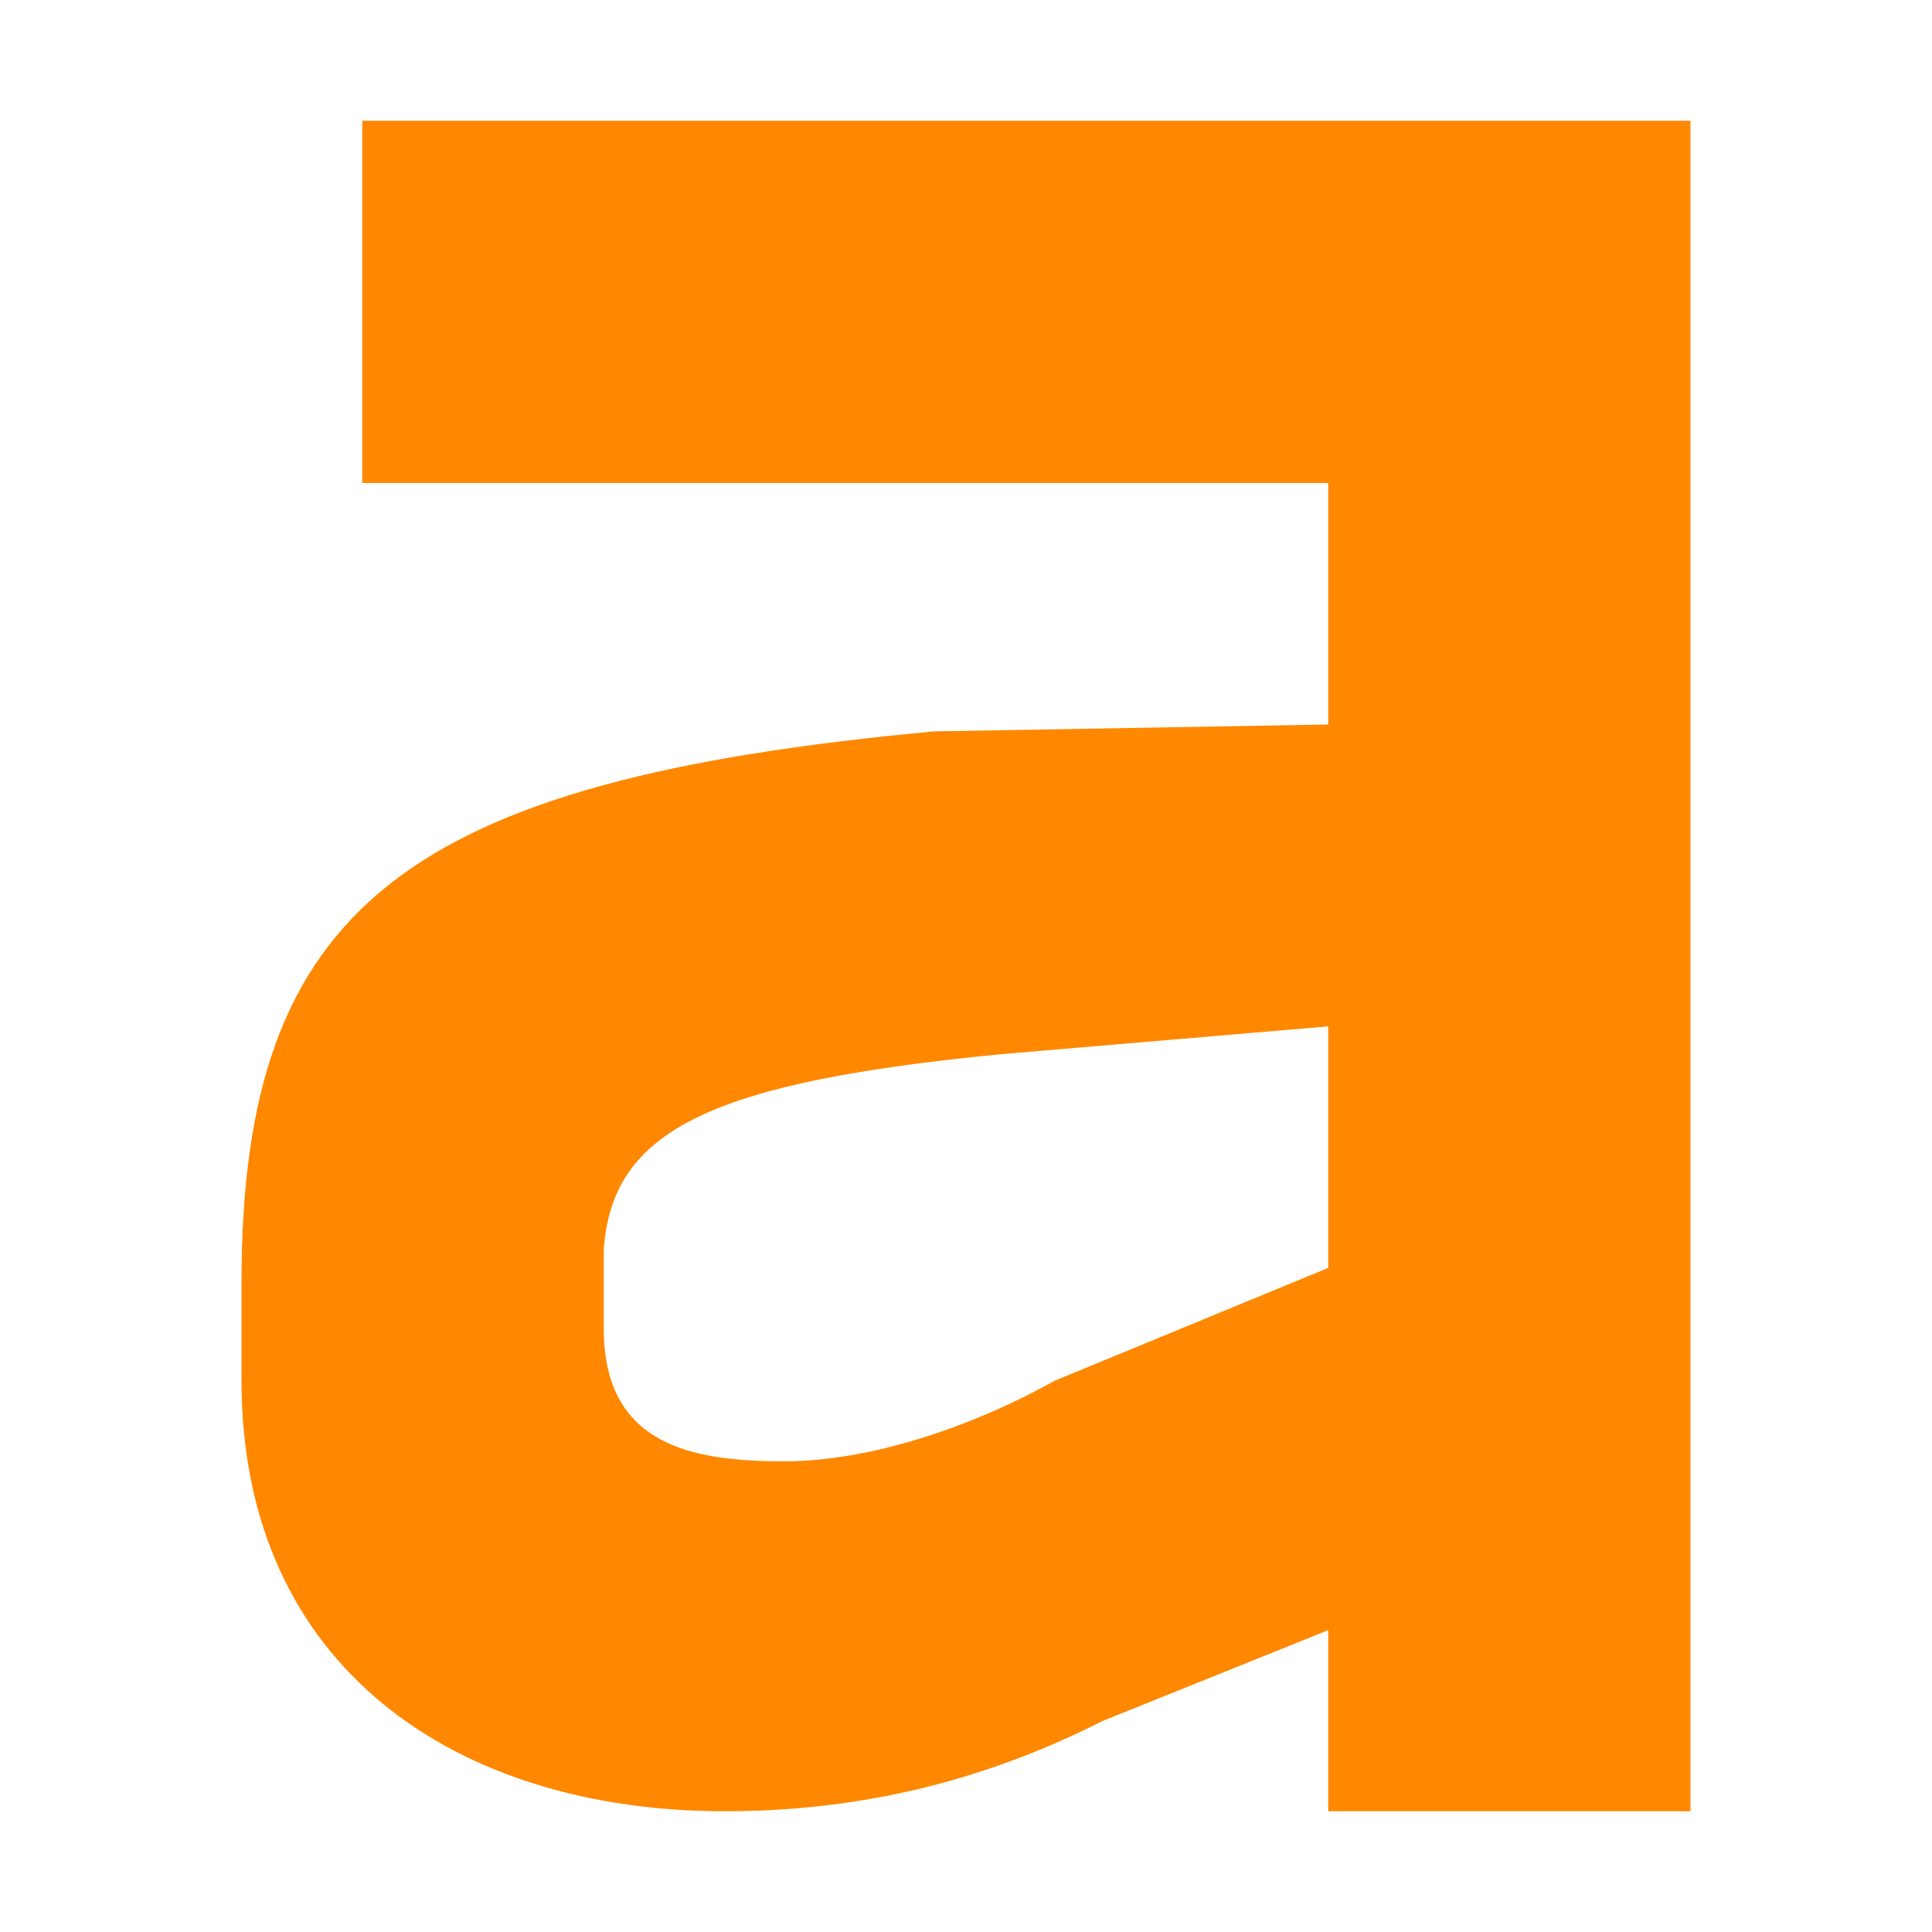
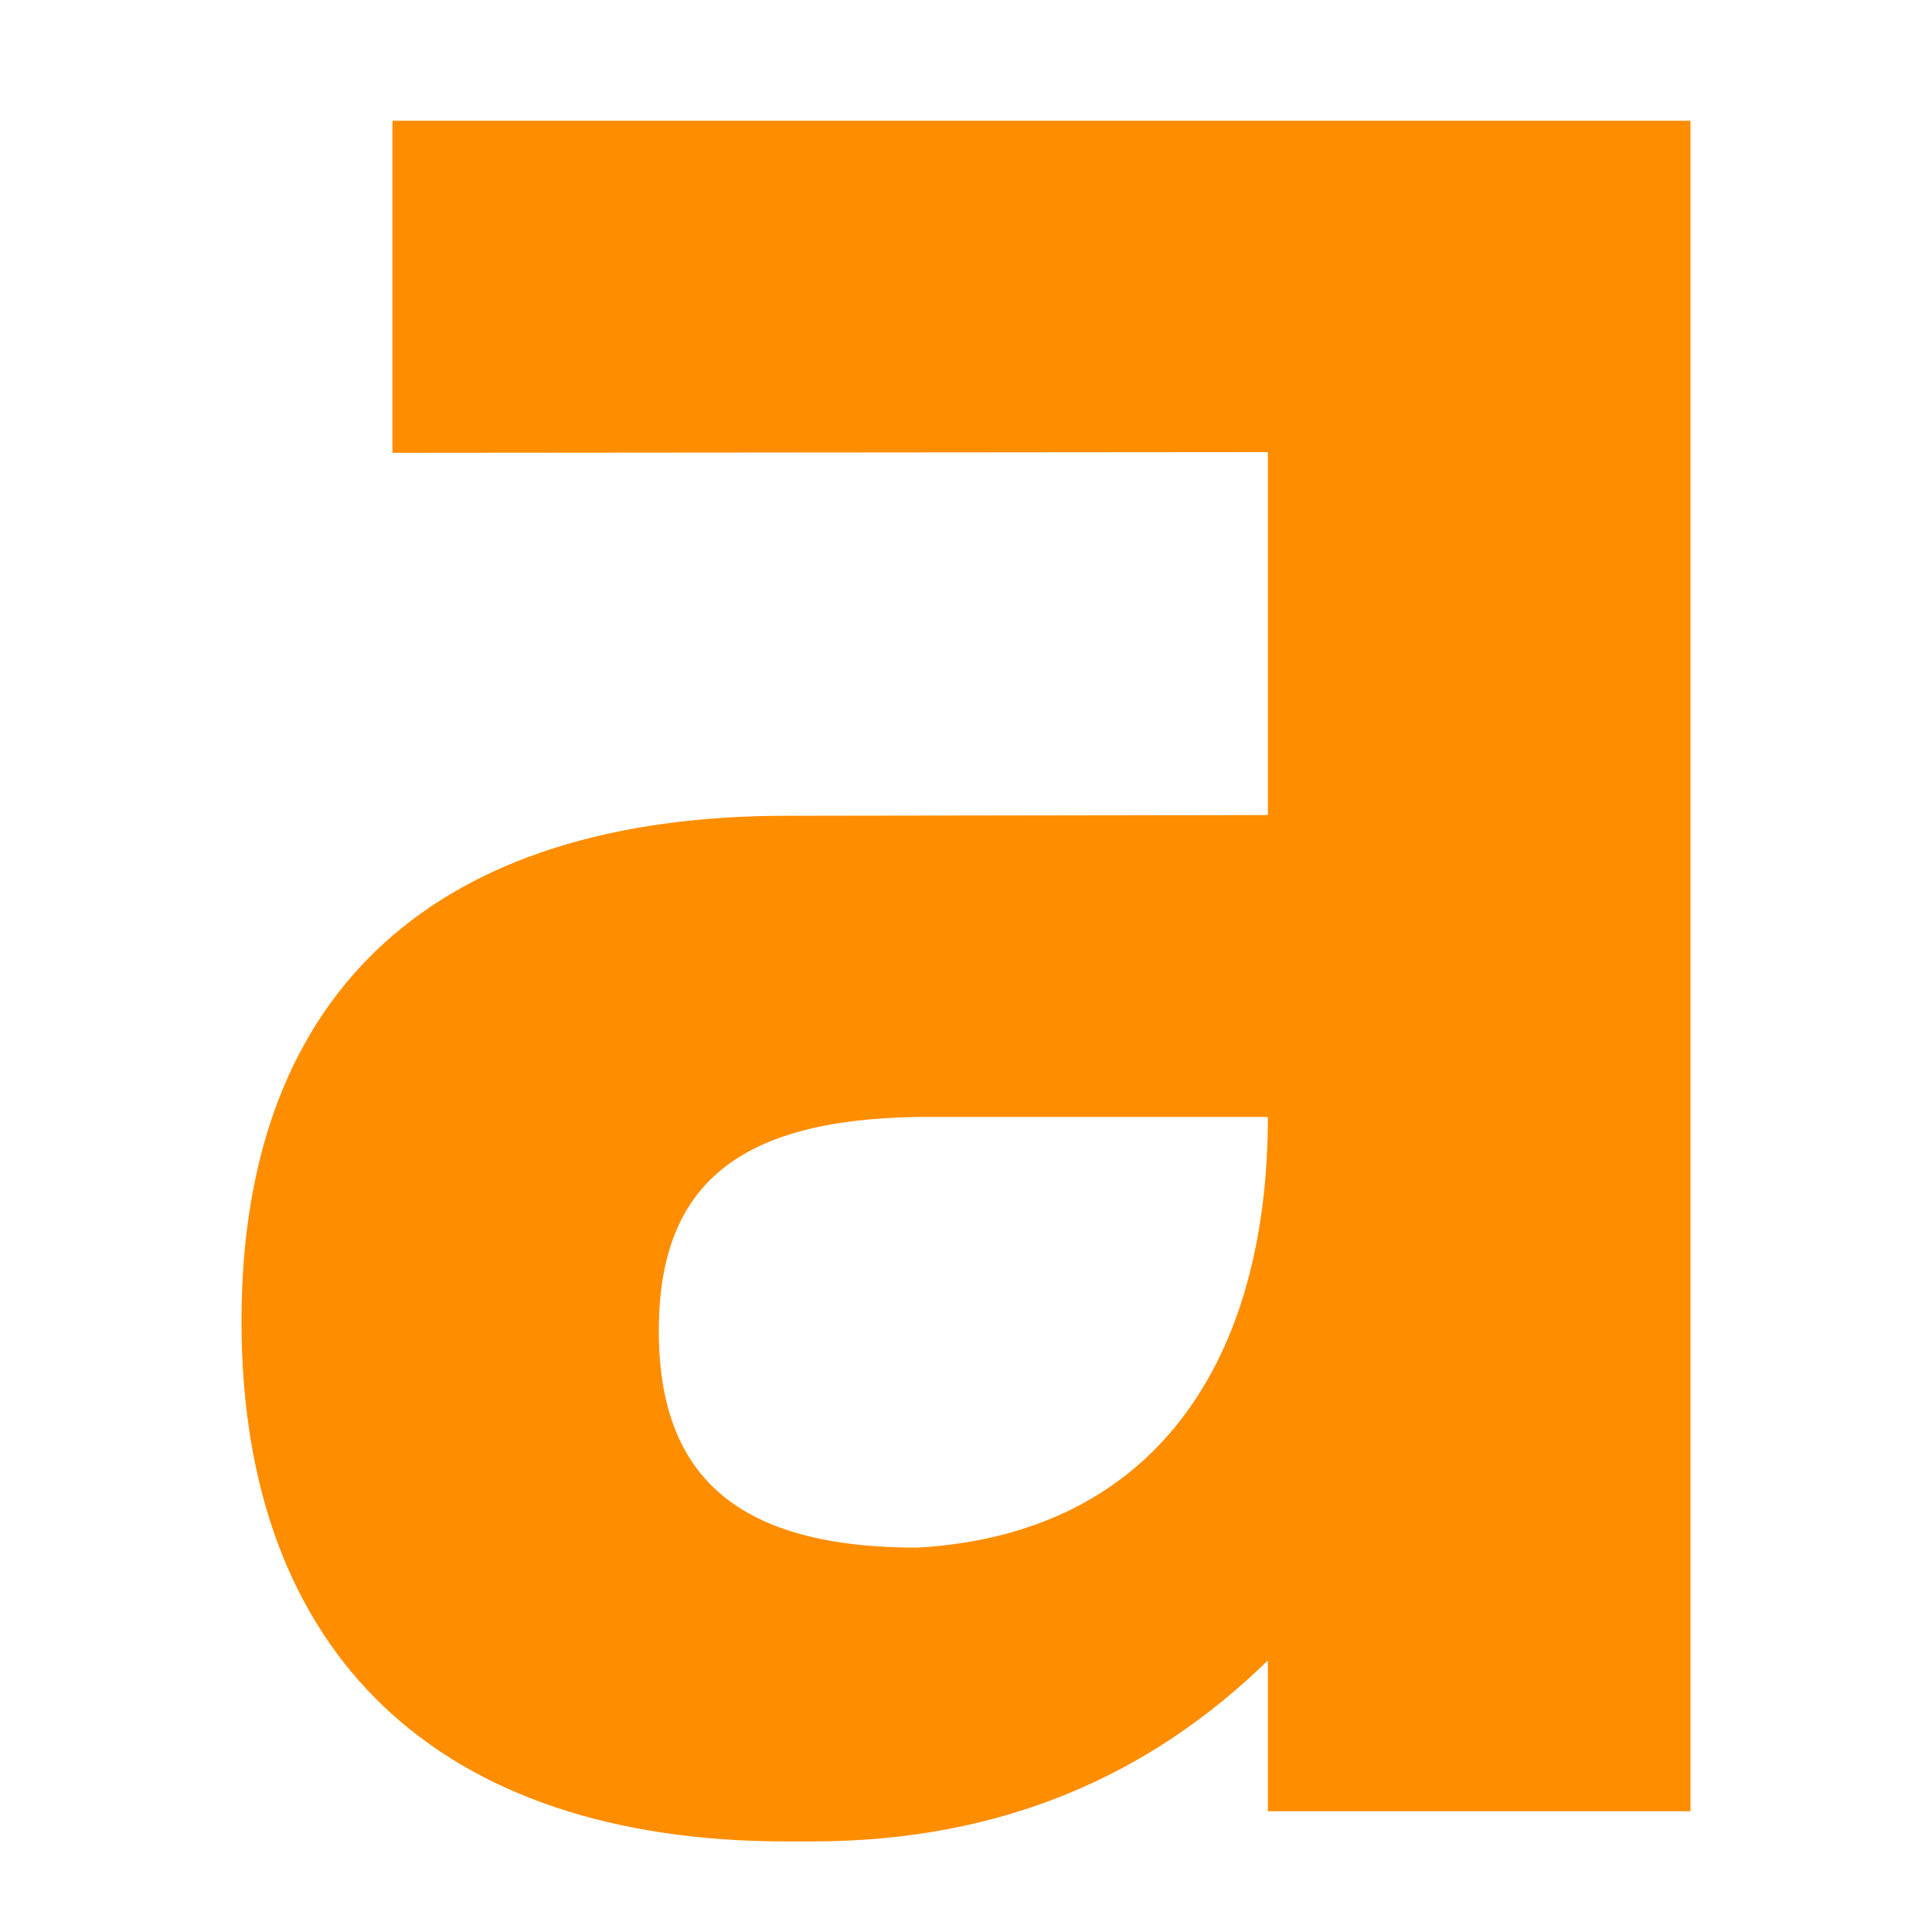
- <svg xmlns="http://www.w3.org/2000/svg" width="16" height="16" fill="none">
-   <path fill="#F80" d="M3 1v3h8v2l-3.263.057C3.35 6.464 2 7.51 2 10.62v.814C2 13.817 3.791 15 6 15c.998 0 2.04-.195 3.13-.747L11 13.5V15h3V1H3Zm8 9.5-2.264.934c-.787.436-1.604.668-2.24.668C5.71 12.102 5 11.96 5 11v-.64c.06-1.017.922-1.397 3.282-1.629L11 8.5v2Z" />
+ <svg xmlns="http://www.w3.org/2000/svg" width="16" height="16" viewBox="0 0 16 16" fill="none">
+   <path d="M3.25 1V3.75L10.5 3.744V6.75L6.514 6.756C3.635 6.756 2 8.181 2 10.943C2 13.704 3.635 15.25 6.514 15.25H6.722C8.311 15.25 9.533 14.694 10.5 13.751V15H14V1H3.25ZM7.598 12.817C6.123 12.817 5.456 12.242 5.456 11.022C5.456 9.802 6.124 9.273 7.598 9.25H10.5C10.5 11.252 9.579 12.702 7.598 12.817Z" fill="#FF8D00" />
</svg>
